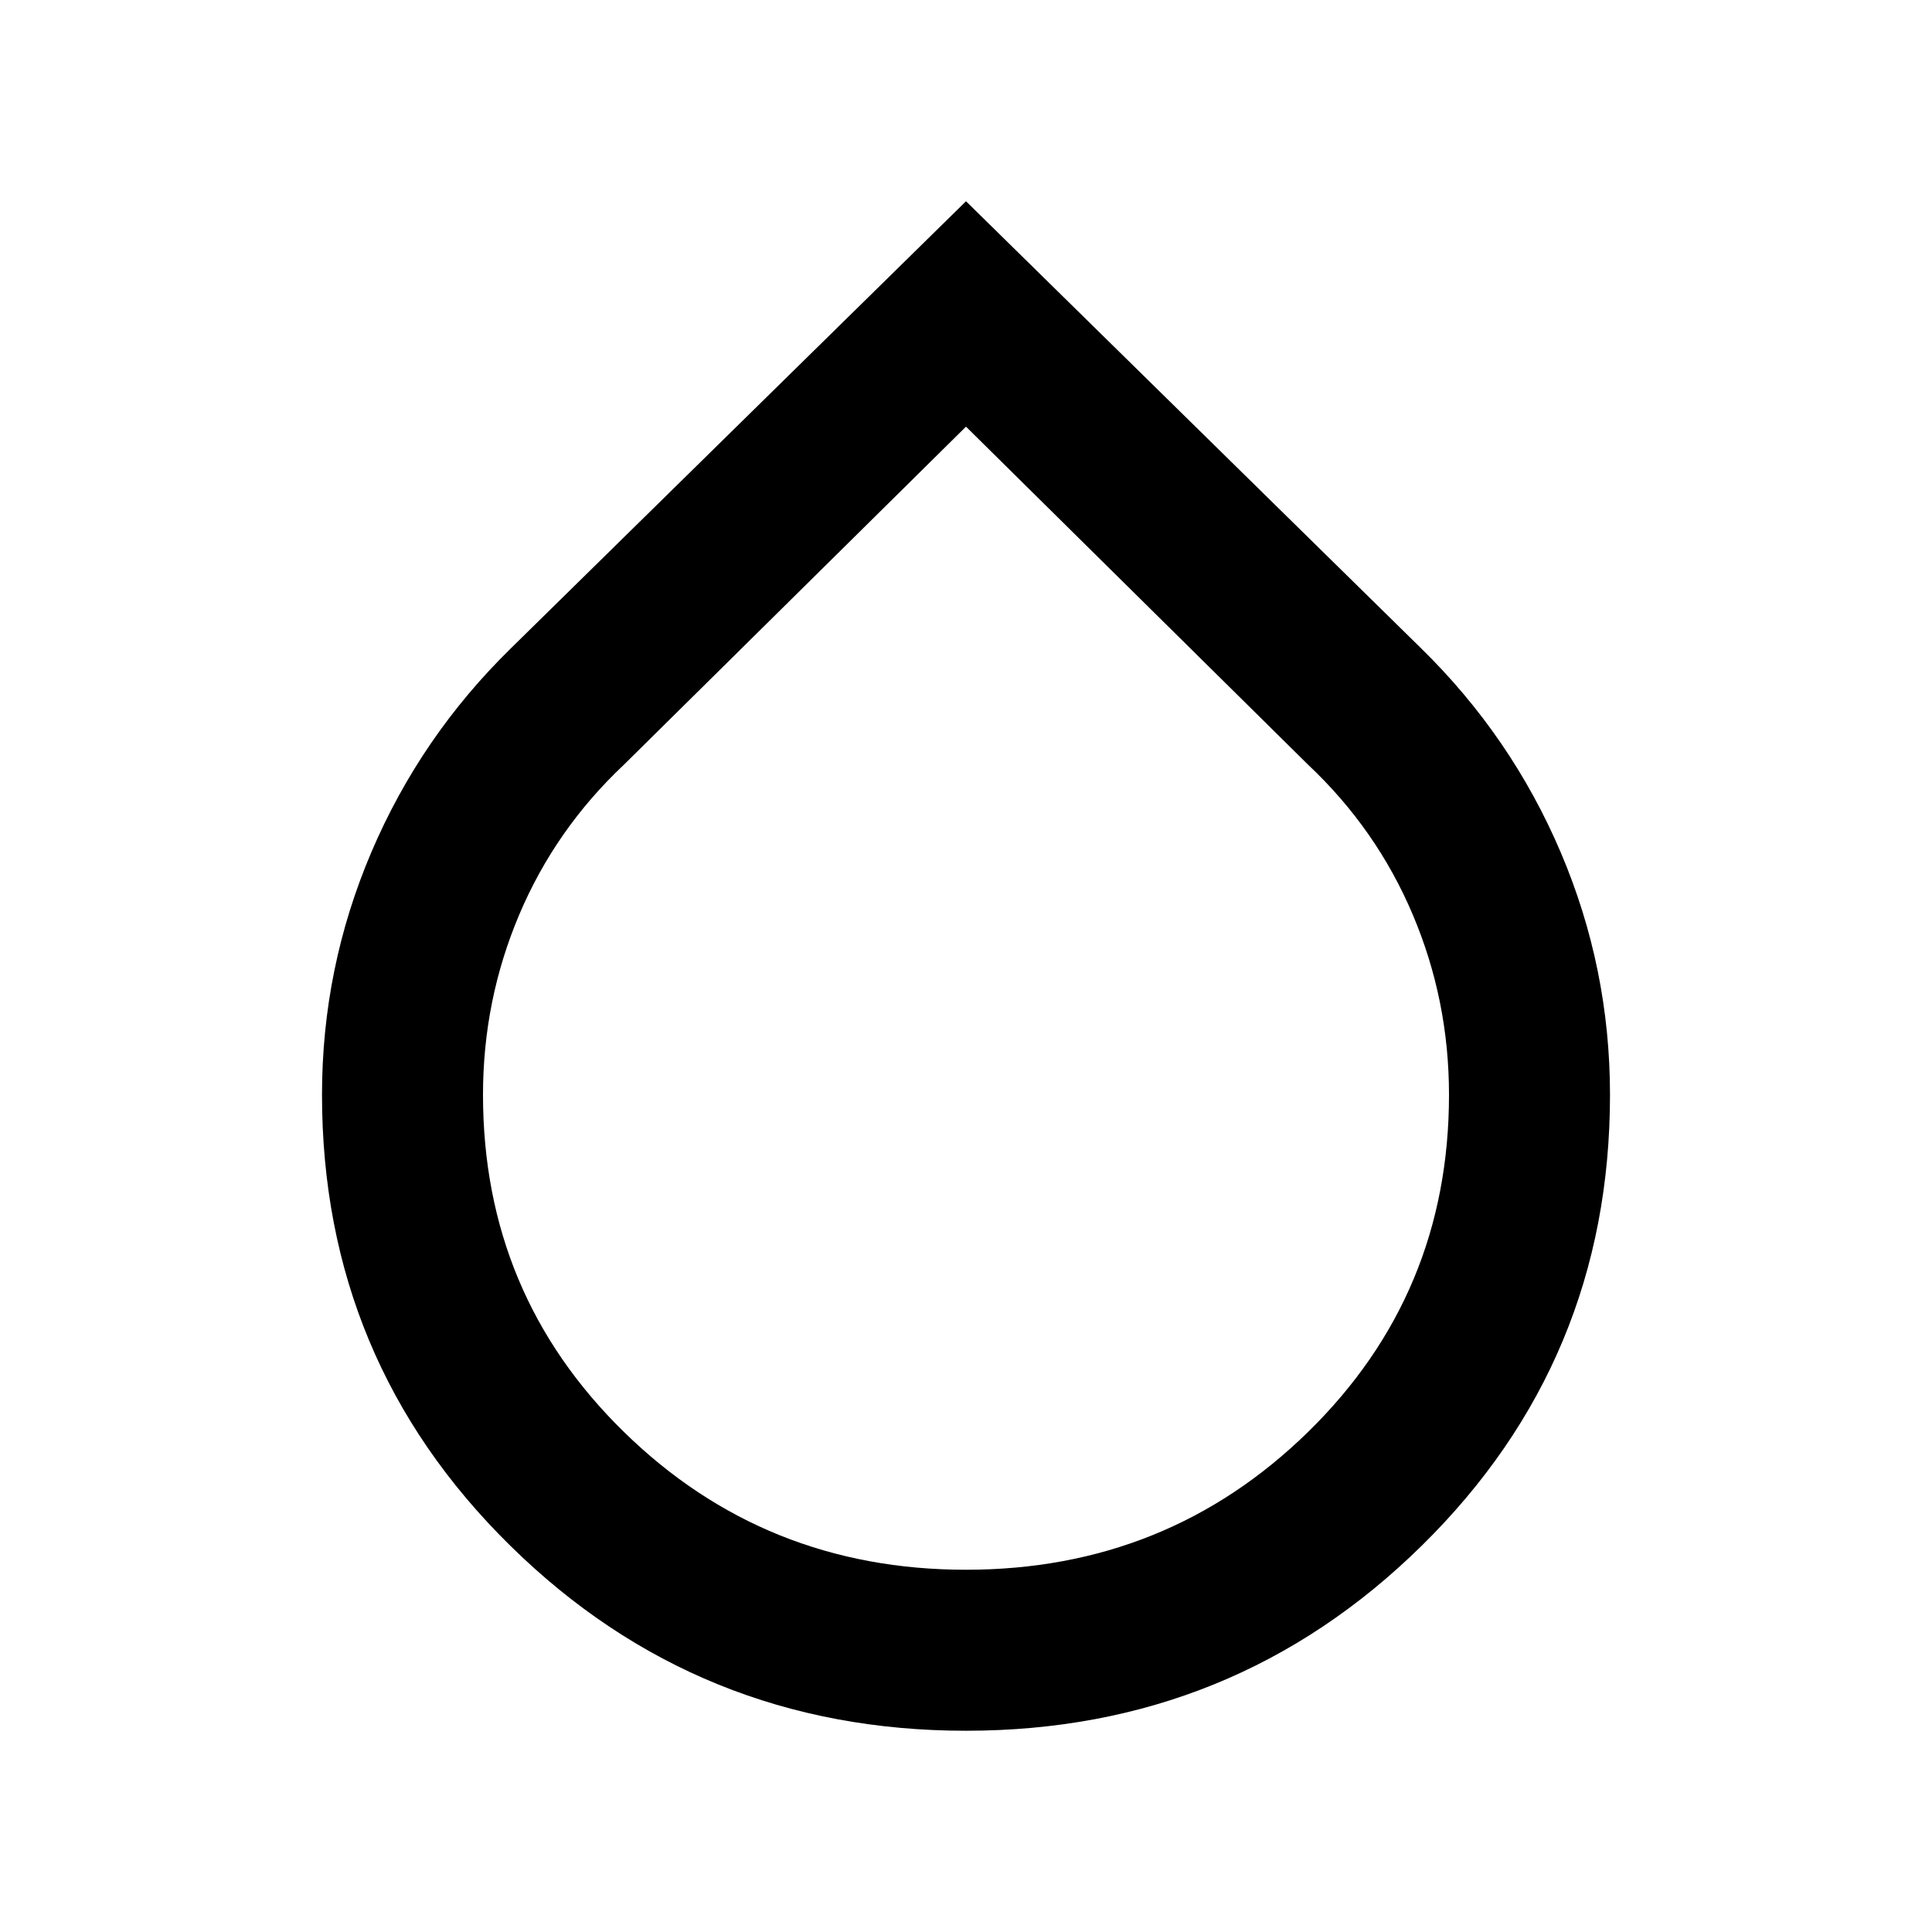
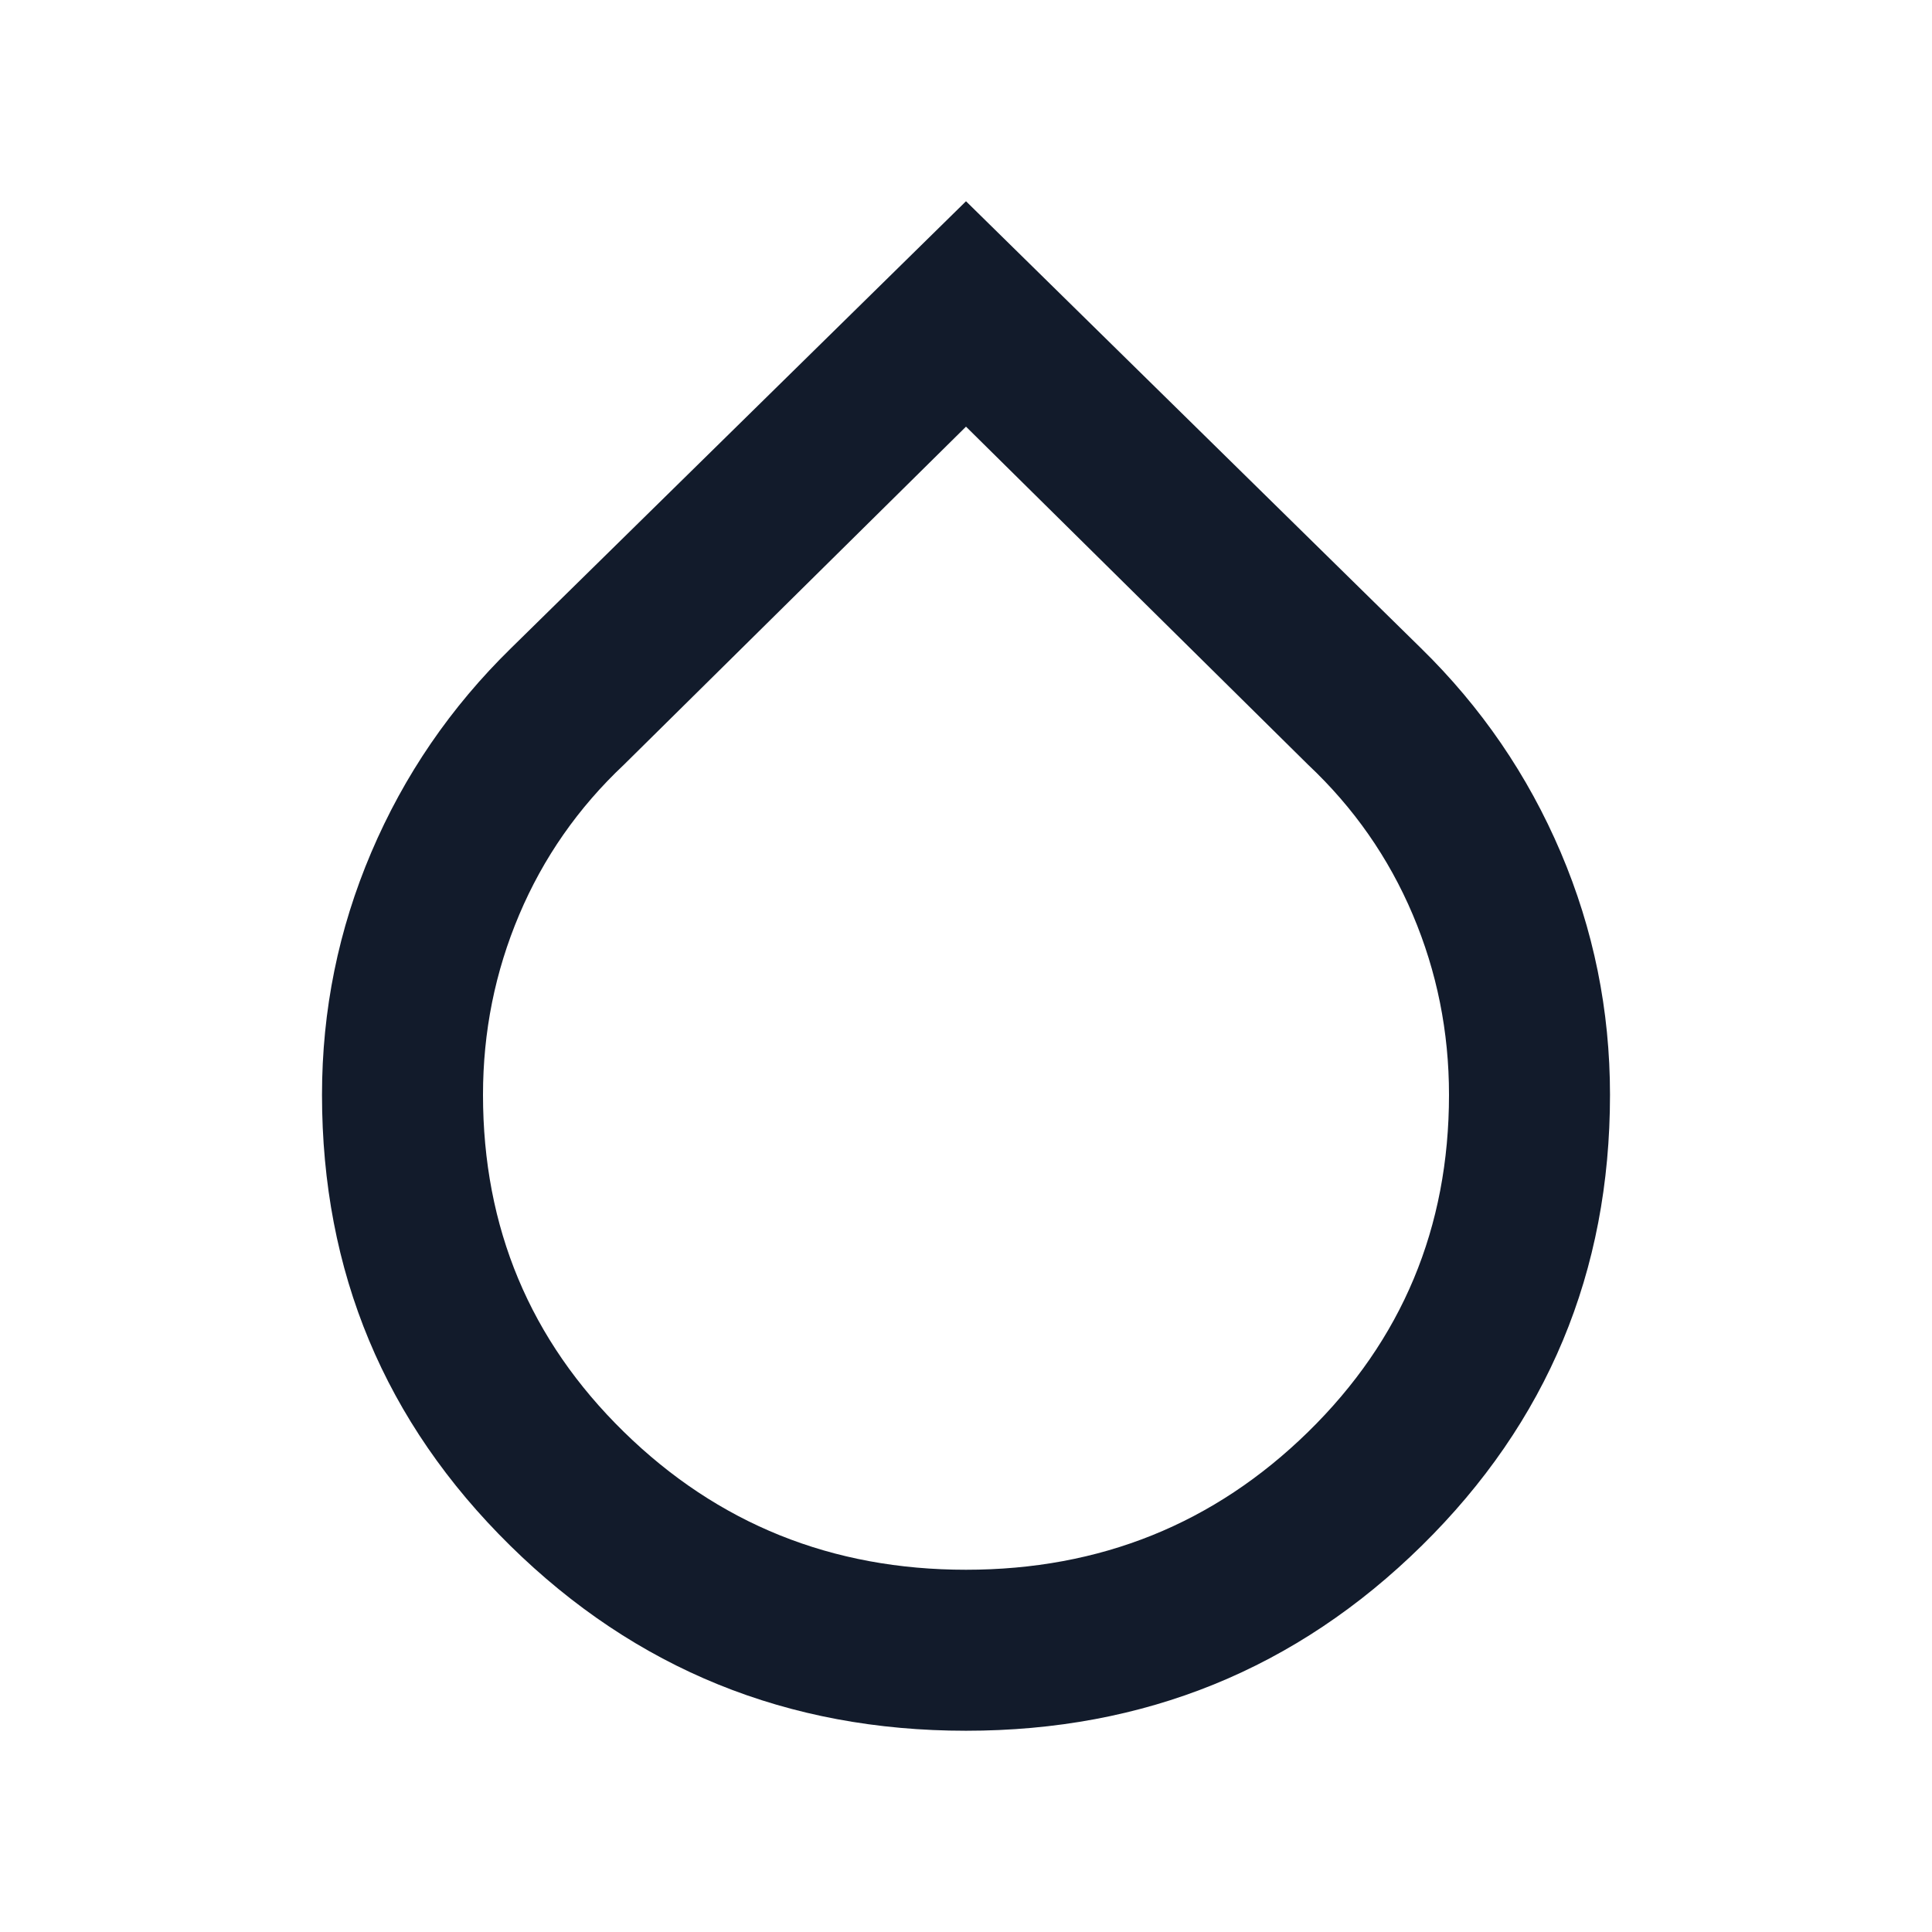
<svg xmlns="http://www.w3.org/2000/svg" height="24" viewBox="0 -960 960 960" width="24">
-   <path d="M480-100q-133 0-226.5-92T160-416q0-63 24.5-120.5T254-638l226-222 226 222q45 44 69.5 101.5T800-416q0 132-93.5 224T480-100Zm0-80q100 0 170-68.5T720-416q0-47-18-89.5T650-580L480-748 310-580q-34 32-52 74.5T240-416q0 99 70 167.5T480-180Z" />
+   <path d="M480-100q-133 0-226.5-92T160-416q0-63 24.5-120.5T254-638l226-222 226 222q45 44 69.5 101.5T800-416q0 132-93.5 224T480-100Zm0-80q100 0 170-68.5T720-416q0-47-18-89.5T650-580L480-748 310-580q-34 32-52 74.5T240-416q0 99 70 167.5T480-180Z" fill="#121B2B" />
</svg>
